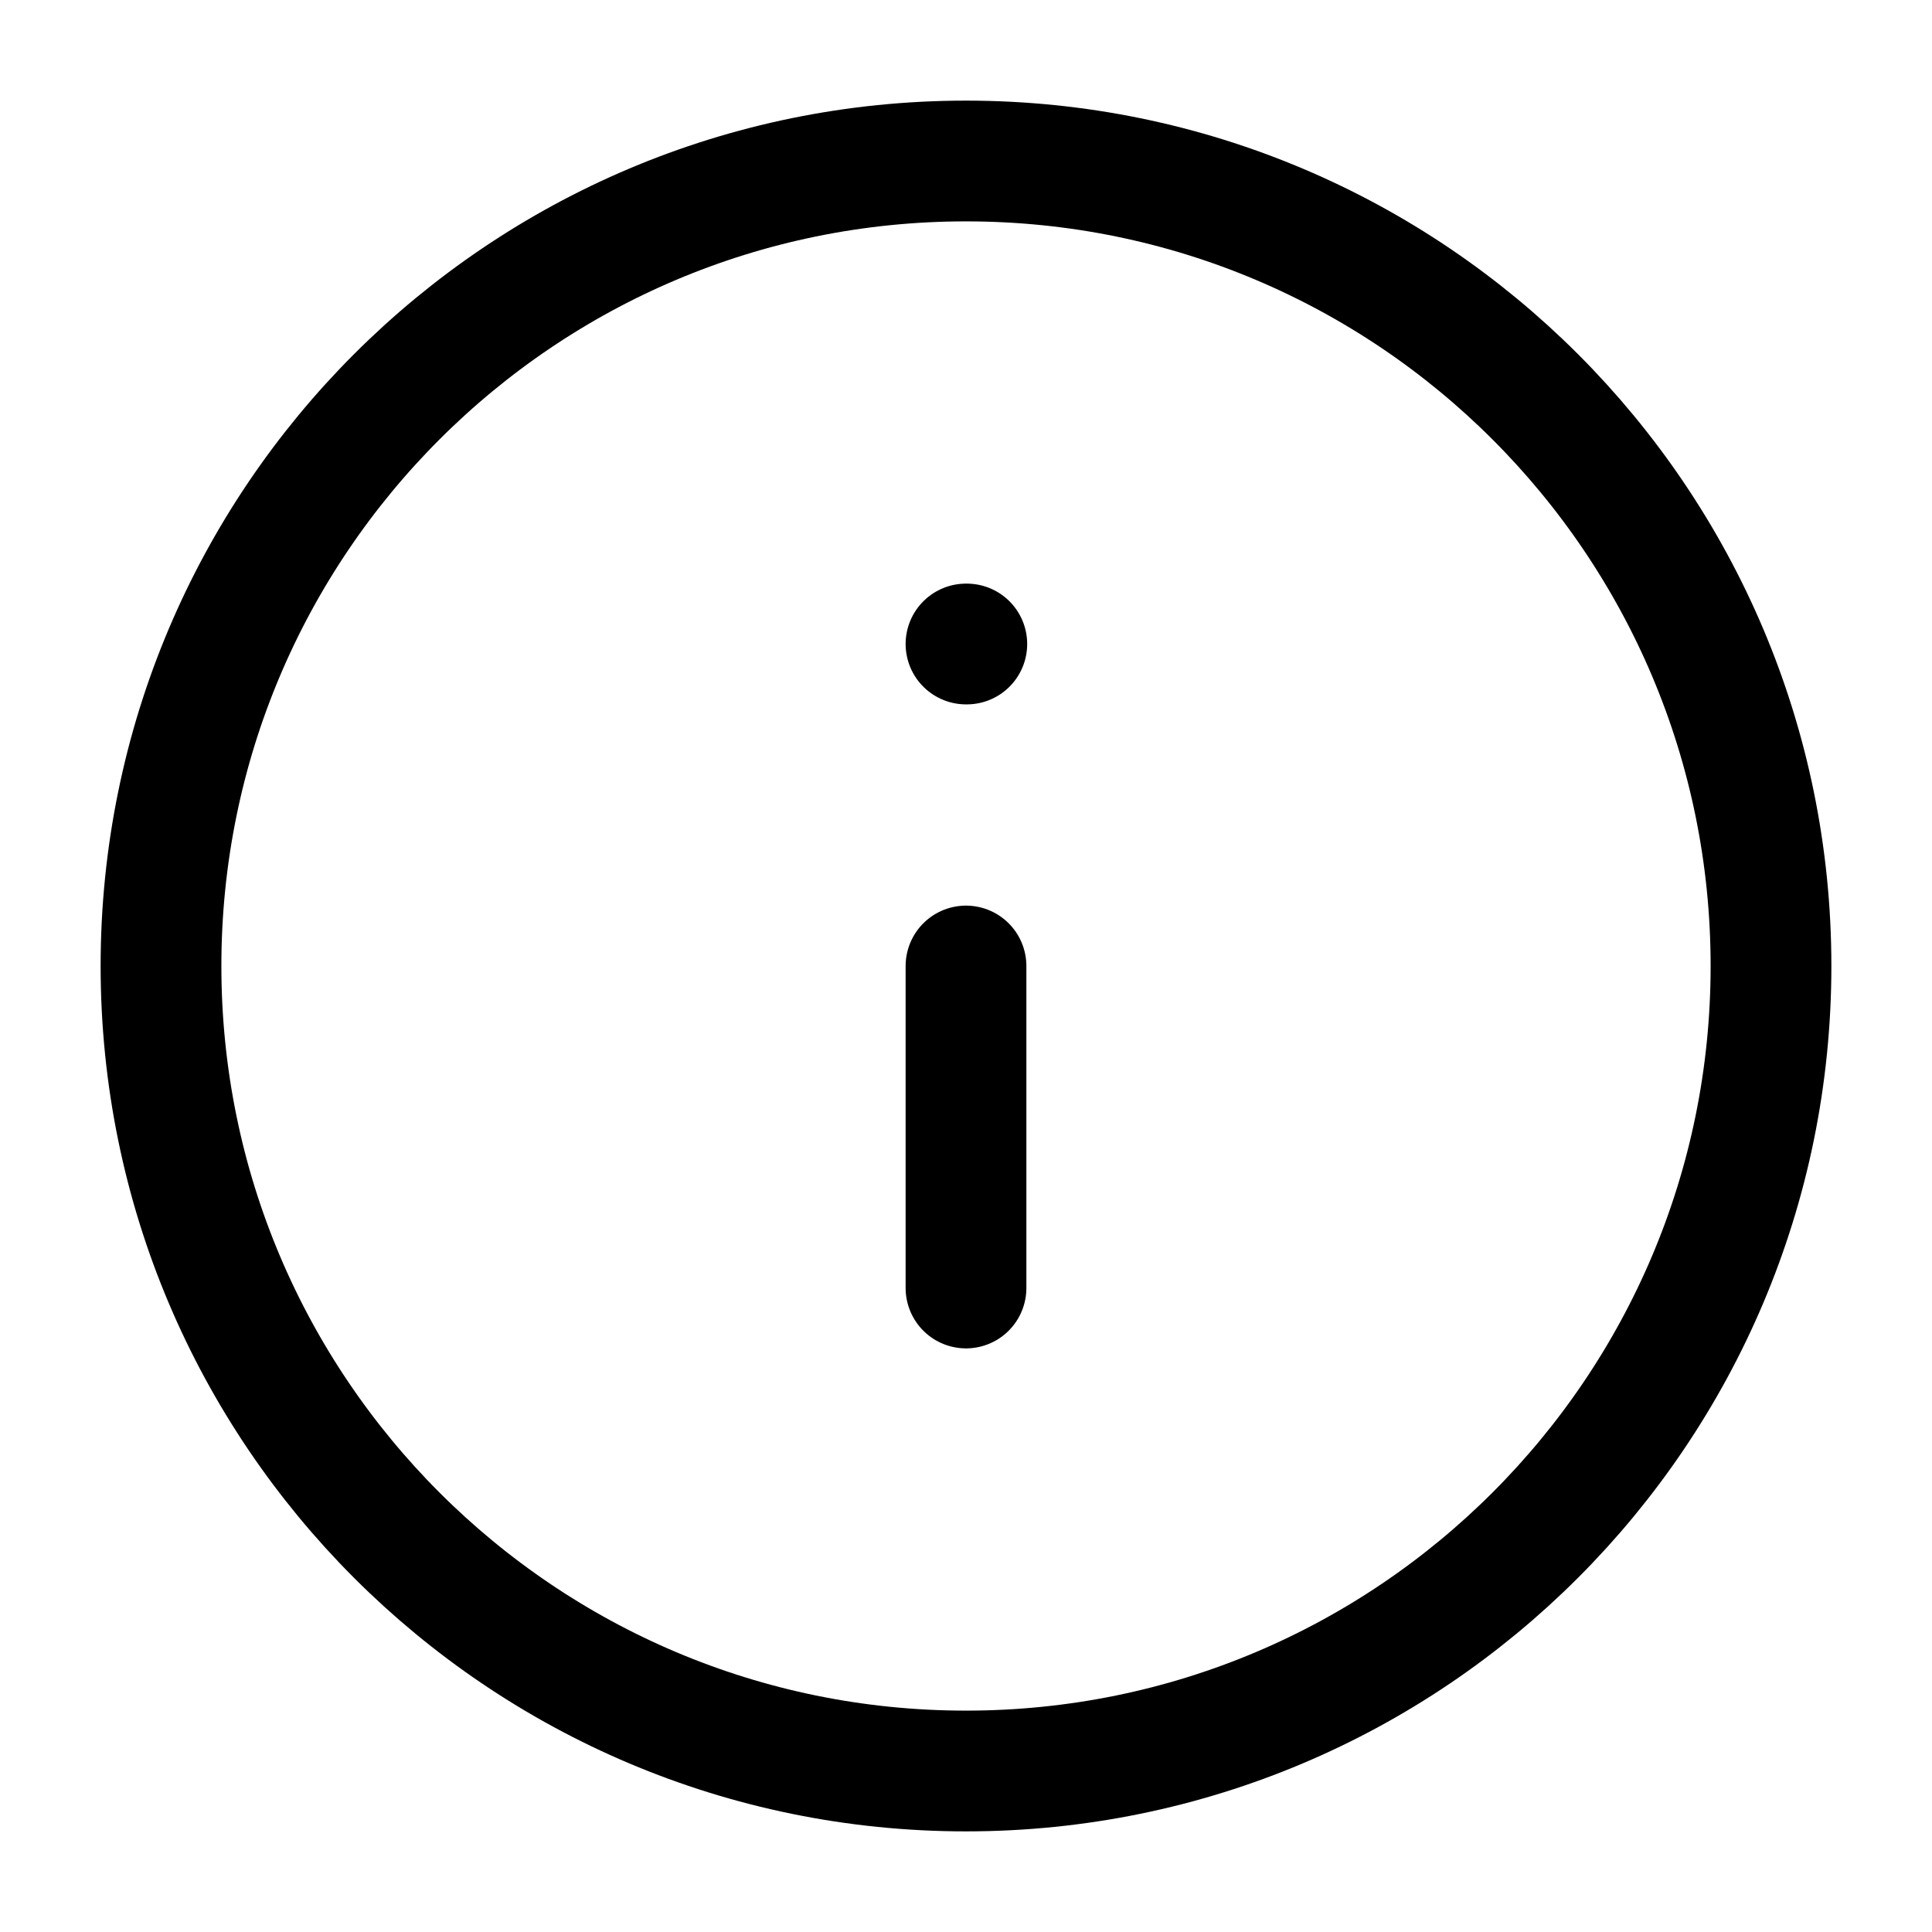
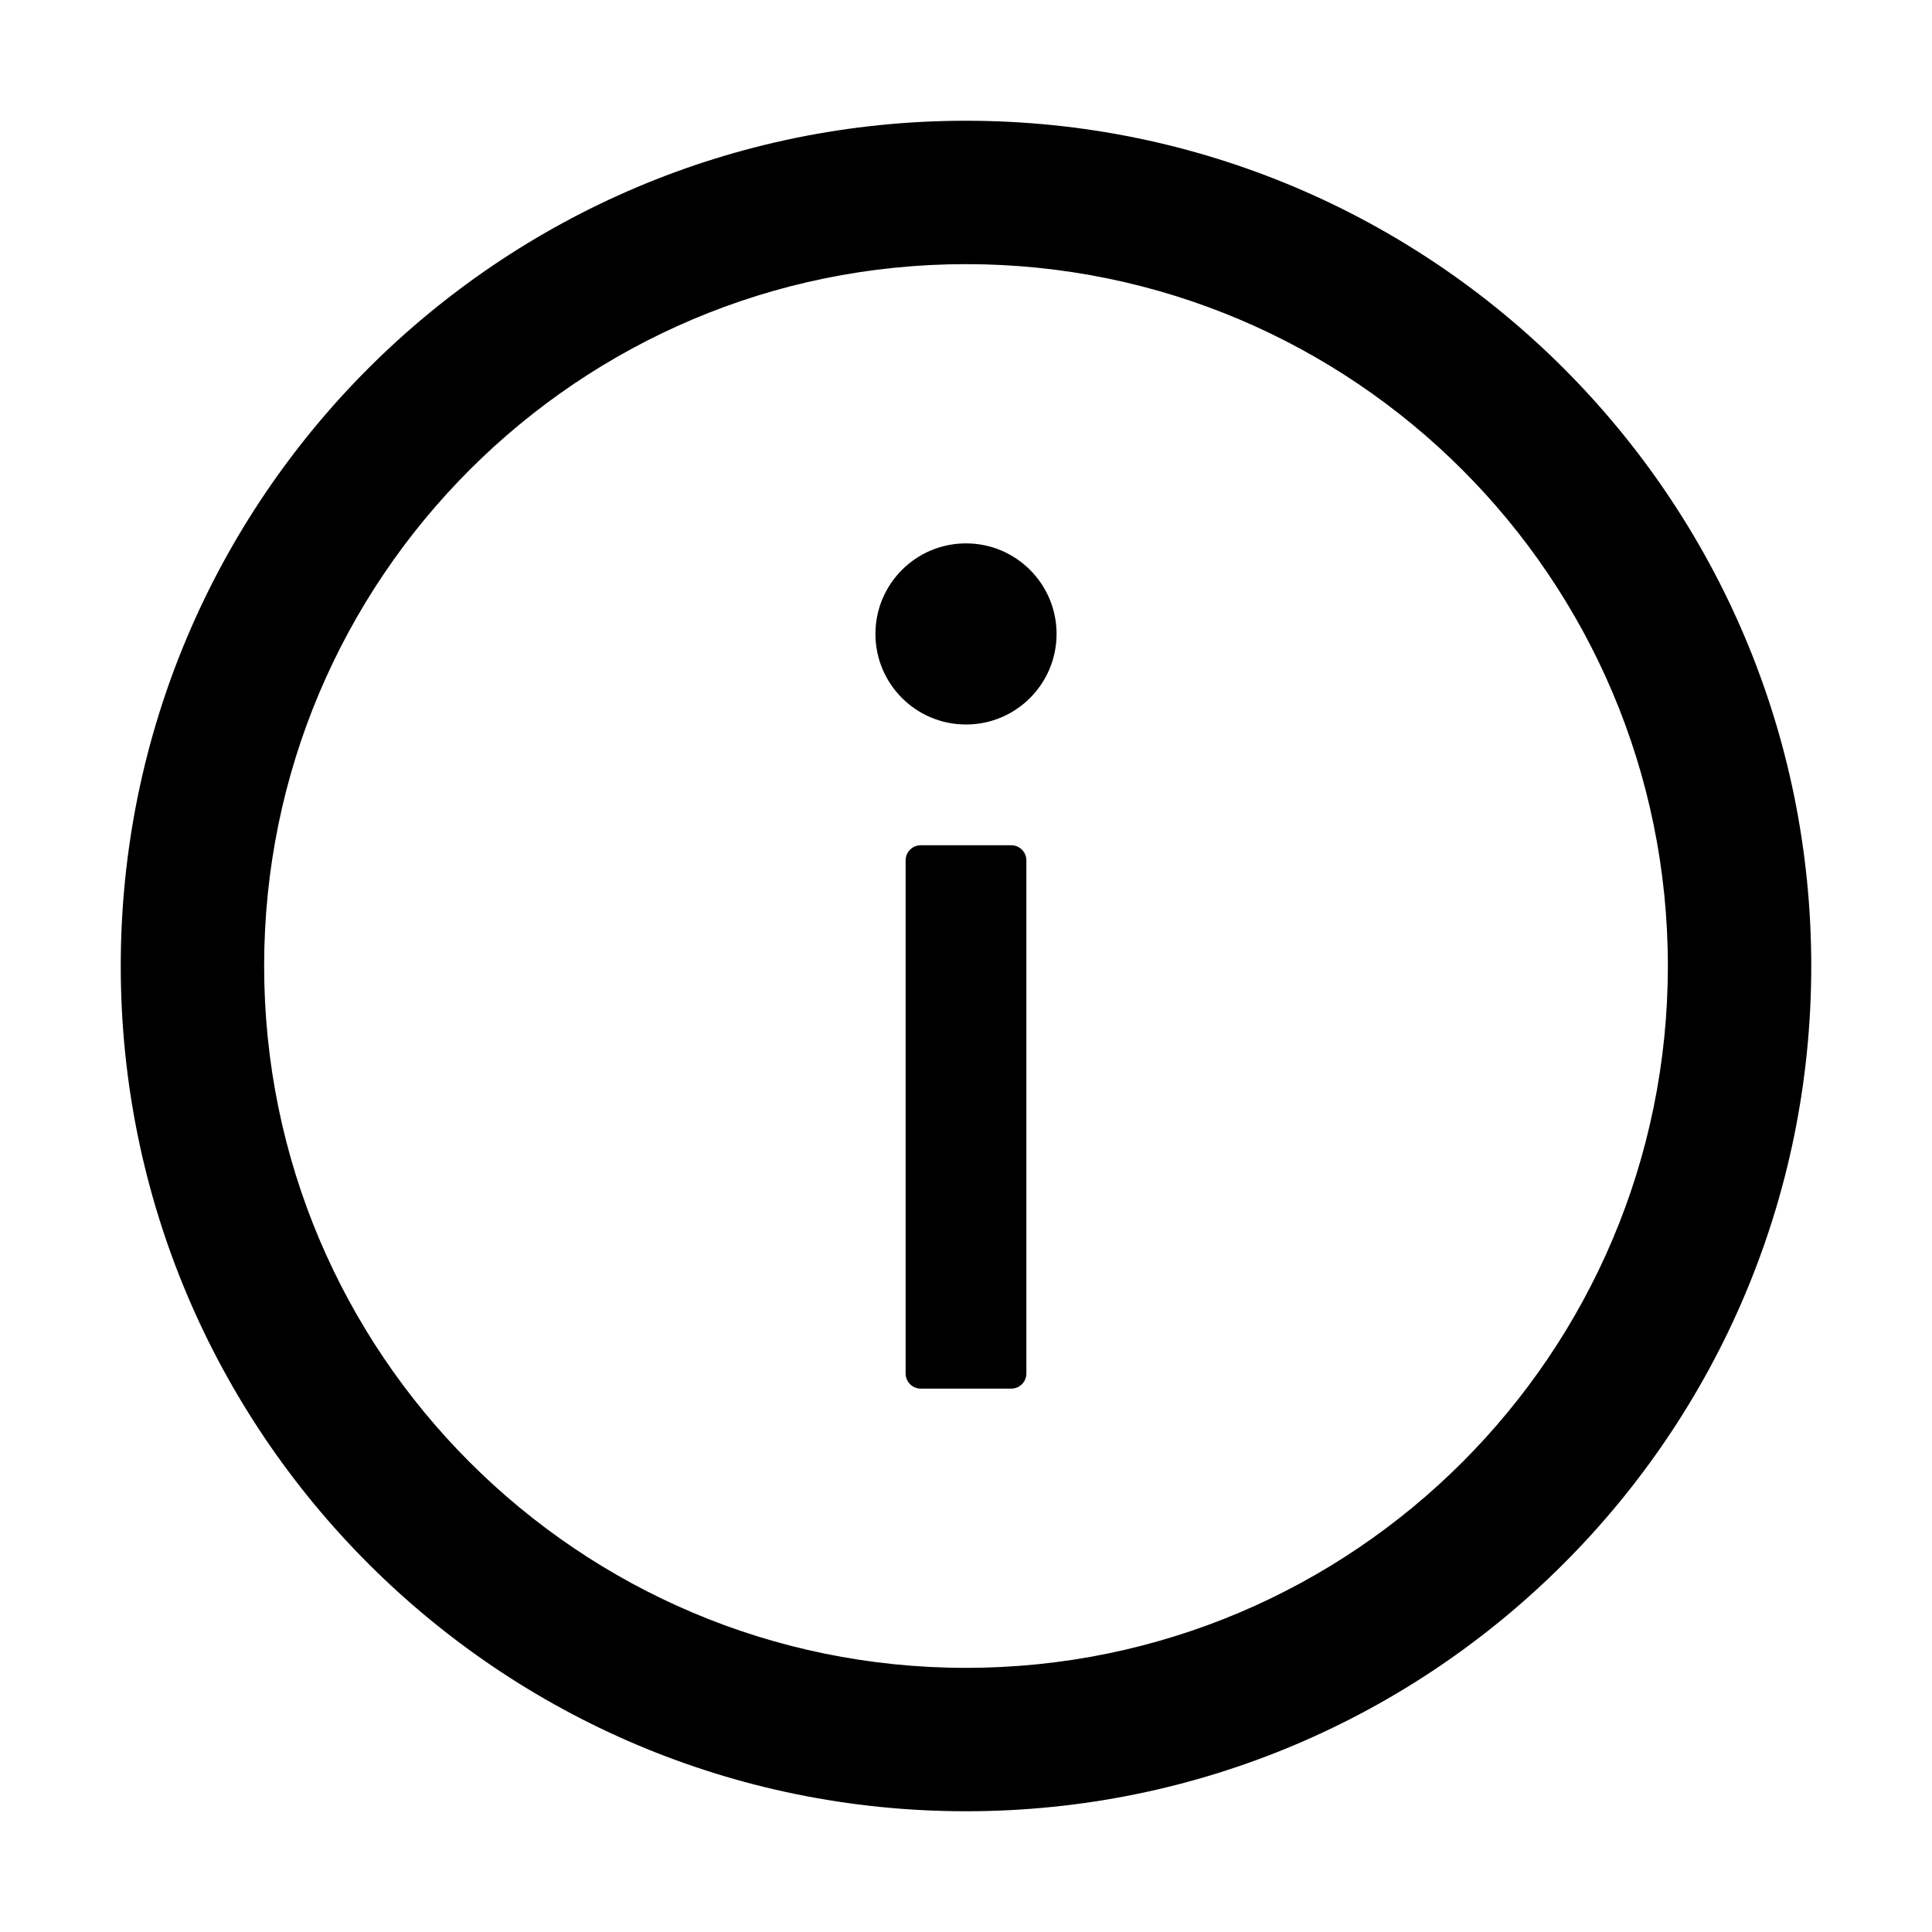
- <svg xmlns="http://www.w3.org/2000/svg" width="24" height="24" viewBox="0 0 24 24" fill="none" stroke="currentColor" stroke-width="1.5" stroke-linecap="round" stroke-linejoin="round">
-   <circle cx="12" cy="12" r="10" />
-   <path d="M12 16v-4" />
-   <path d="M12 8h.01" />
+ <svg xmlns="http://www.w3.org/2000/svg" width="24" height="24" viewBox="0 0 1024 1024" fill="currentColor">
+   <path d="M512 64C264.6 64 64 264.6 64 512s200.6 448 448 448 448-200.6 448-448S759.4 64 512 64z m0 820c-205.4 0-372-166.6-372-372s166.6-372 372-372 372 166.6 372 372-166.6 372-372 372zM512 336m-48 0a48 48 0 1 0 96 0 48 48 0 1 0-96 0ZM536 448h-48c-4.4 0-8 3.6-8 8v272c0 4.4 3.6 8 8 8h48c4.4 0 8-3.6 8-8V456c0-4.4-3.6-8-8-8z" />
</svg>
